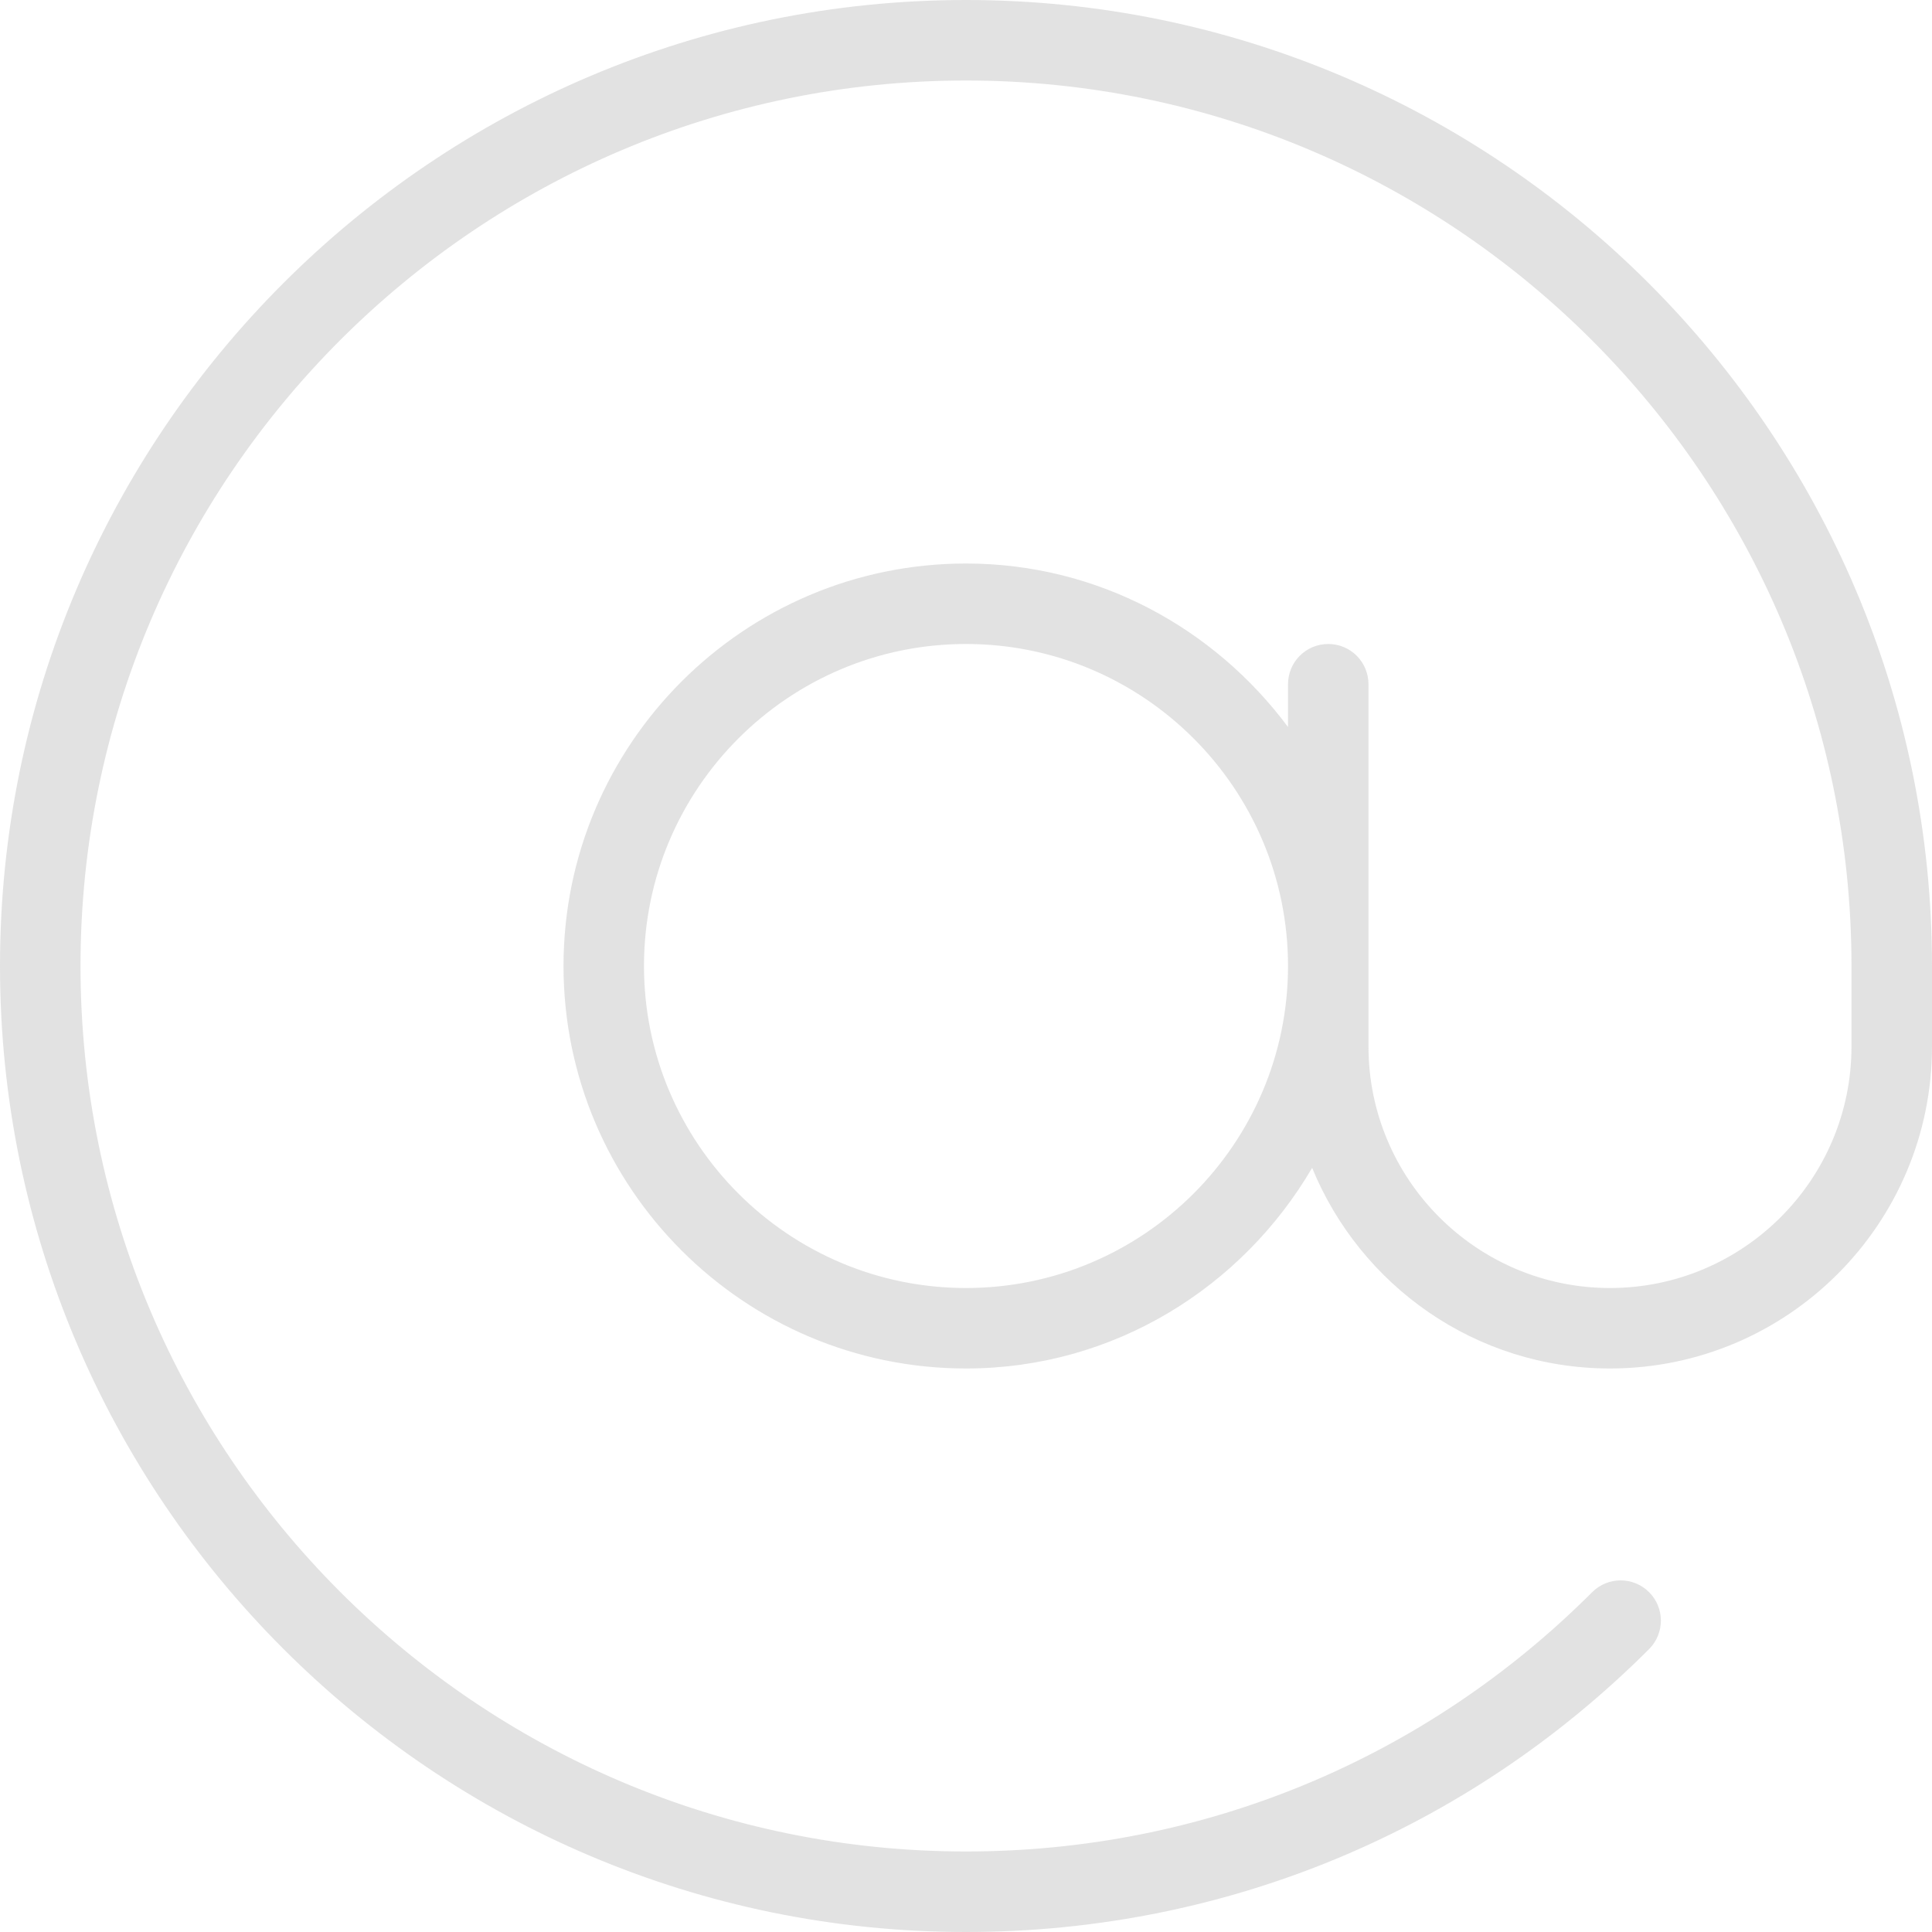
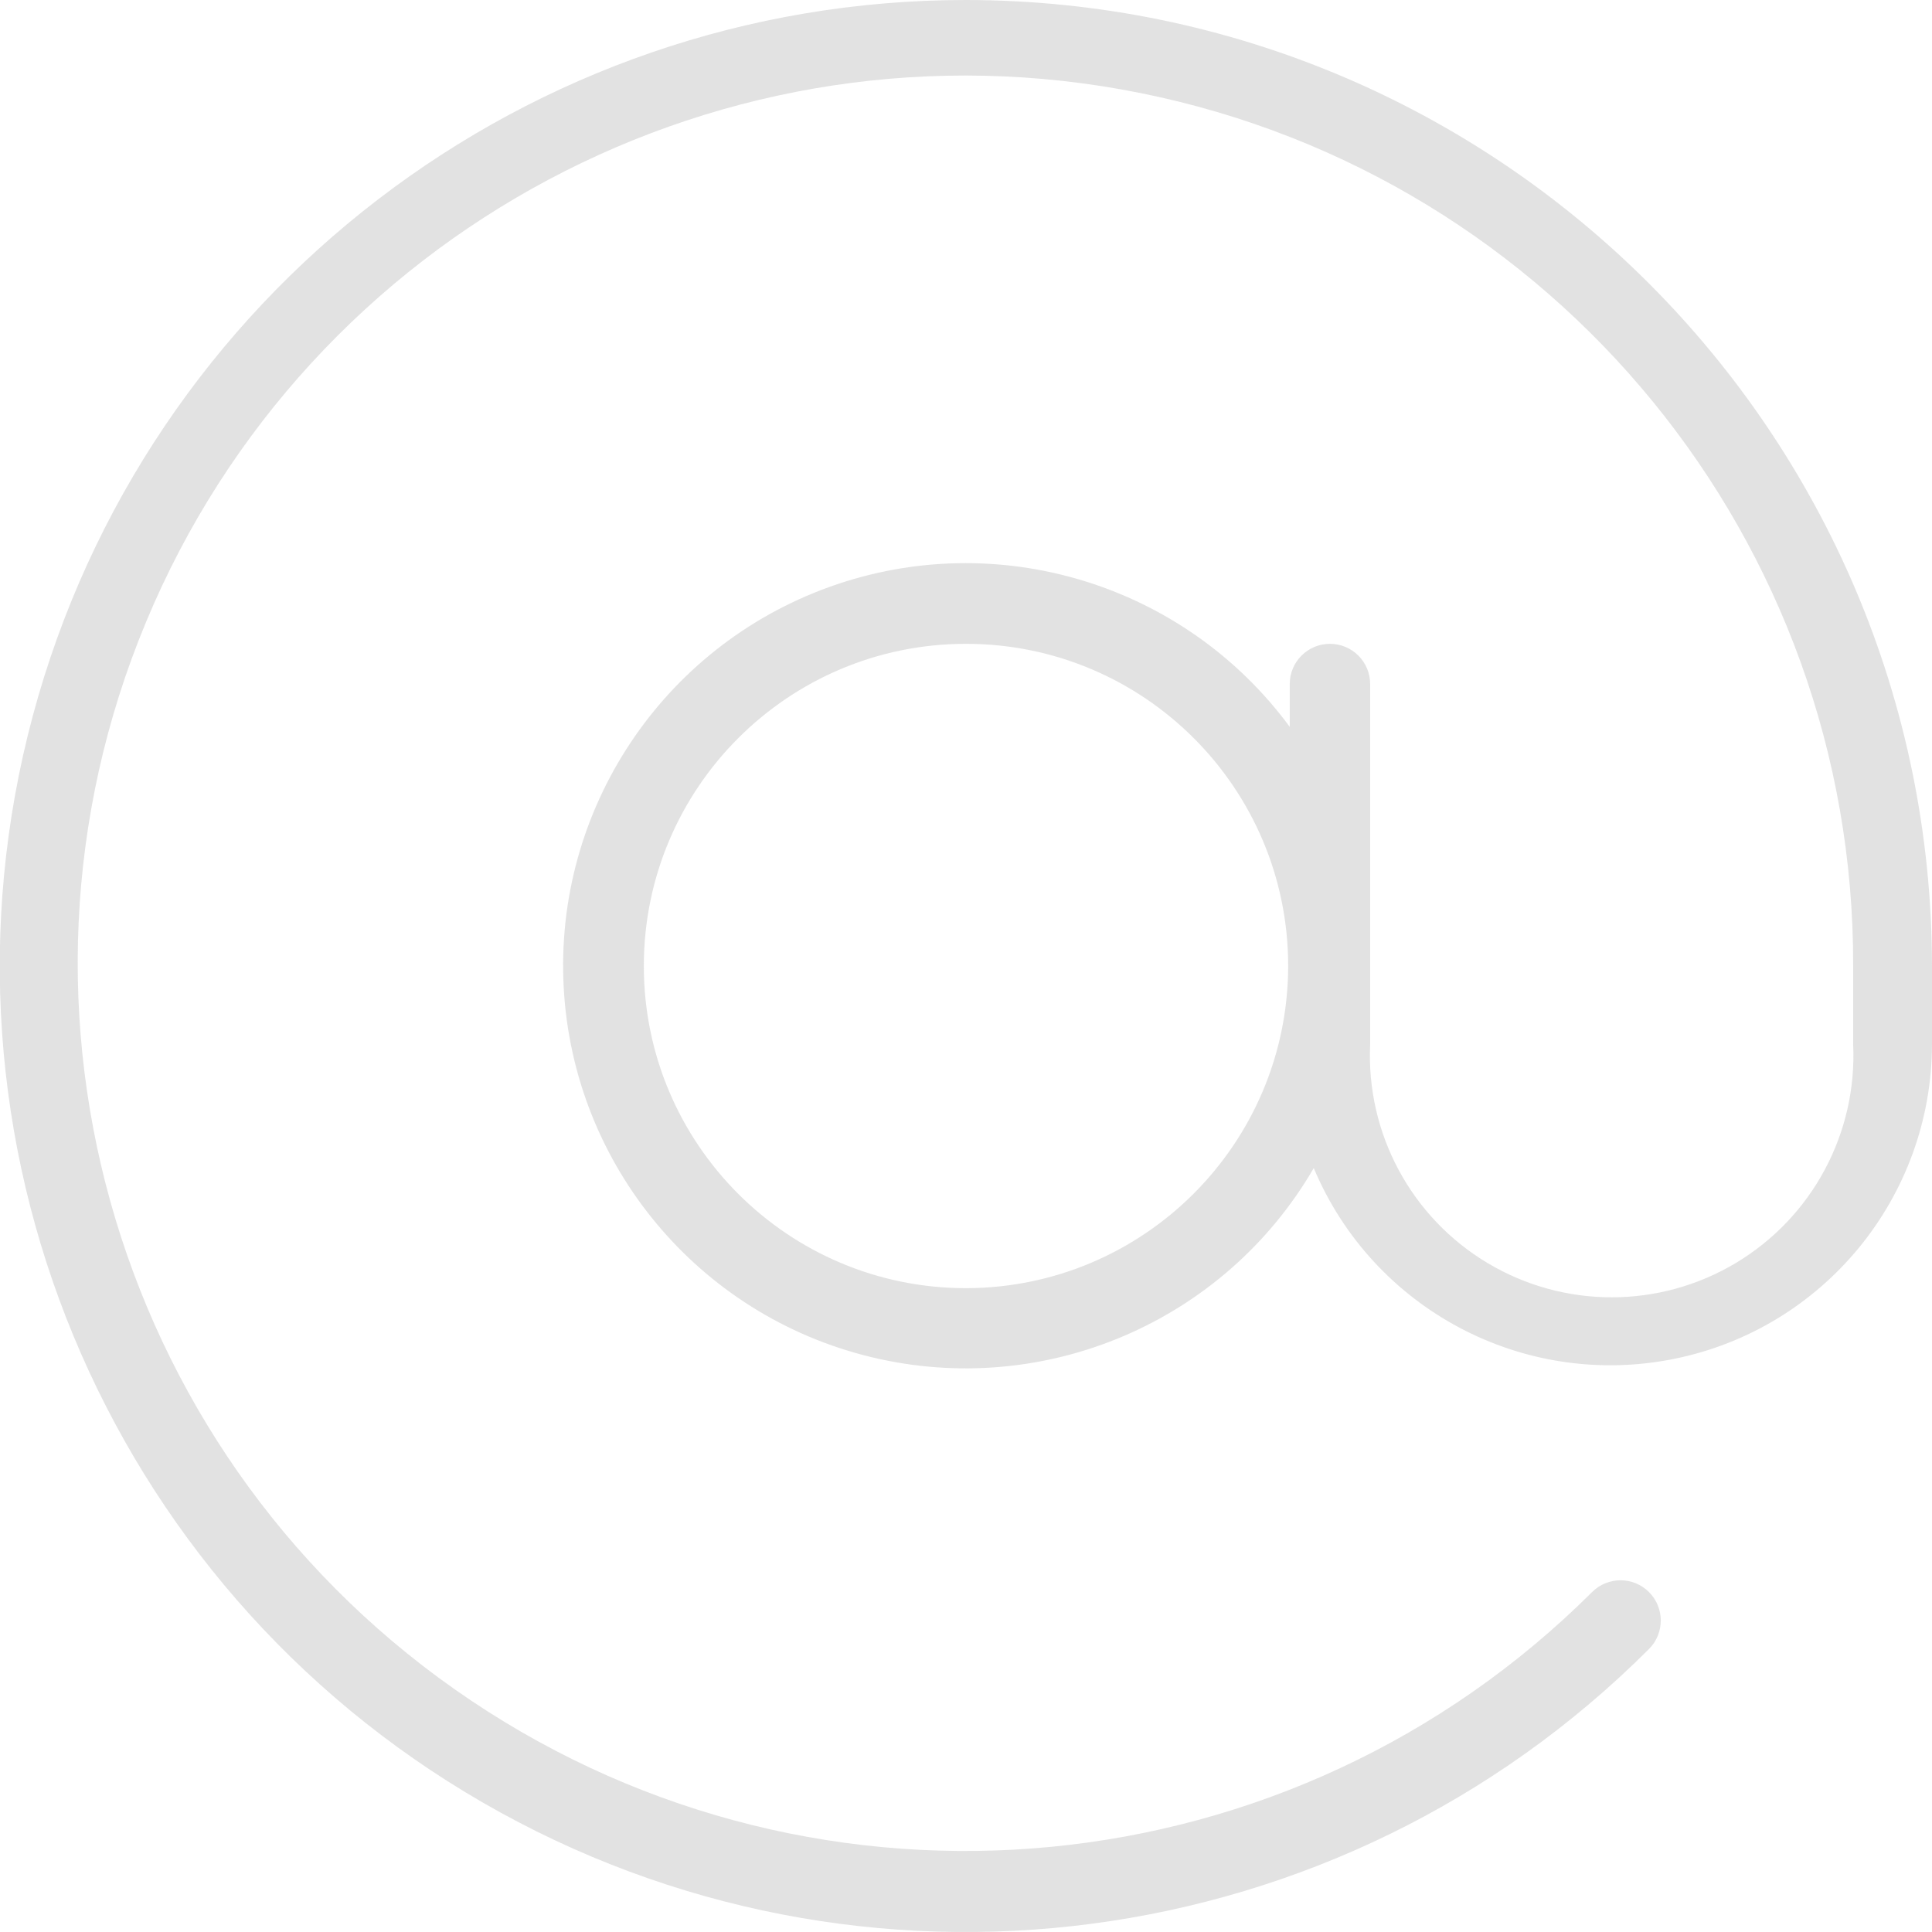
- <svg xmlns="http://www.w3.org/2000/svg" width="37" height="37" viewBox="0 0 37 37" fill="none">
-   <path d="M18.5 0C8.299 0 0 8.299 0 18.5C0 28.701 8.299 37 18.5 37C23.442 37 28.087 35.076 31.582 31.582C31.883 31.28 31.883 30.793 31.582 30.492C31.28 30.191 30.793 30.191 30.492 30.492C27.289 33.695 23.03 35.458 18.5 35.458C9.149 35.458 1.542 27.851 1.542 18.5C1.542 9.149 9.149 1.542 18.5 1.542C27.851 1.542 35.458 9.149 35.458 18.5V20.042C35.458 22.592 33.384 24.667 30.833 24.667C28.283 24.667 26.208 22.592 26.208 20.042V13.104C26.208 12.678 25.864 12.333 25.438 12.333C25.011 12.333 24.667 12.678 24.667 13.104V13.923C23.26 12.034 21.03 10.792 18.5 10.792C14.25 10.792 10.792 14.25 10.792 18.5C10.792 22.75 14.25 26.208 18.5 26.208C21.335 26.208 23.79 24.652 25.129 22.366C26.05 24.616 28.256 26.208 30.833 26.208C34.233 26.208 37 23.442 37 20.042V18.5C37 8.299 28.701 0 18.5 0ZM18.5 24.667C15.1 24.667 12.333 21.9 12.333 18.5C12.333 15.1 15.1 12.333 18.5 12.333C21.9 12.333 24.667 15.1 24.667 18.5C24.667 21.9 21.9 24.667 18.5 24.667Z" fill="#6F6F6F" fill-opacity="0.2" />
+ <svg xmlns="http://www.w3.org/2000/svg" viewBox="0 0 37 37">
+   <defs>
+     <style>.cls-1{fill:#6f6f6f;fill-opacity:0.2;}</style>
+   </defs>
+   <g id="Слой_2" data-name="Слой 2">
+     <g id="Слой_1-2" data-name="Слой 1">
+       <path class="cls-1" d="M18.5,0A18.5,18.5,0,1,0,31.58,31.58a.77.77,0,0,0-1.09-1.09,17,17,0,1,1,5-12V20a4.63,4.63,0,1,1-9.25,0V13.1a.77.77,0,0,0-1.54,0v.82a7.71,7.71,0,1,0,.46,8.45A6.16,6.16,0,0,0,37,20V18.5A18.52,18.52,0,0,0,18.5,0Zm0,24.67a6.17,6.17,0,1,1,6.17-6.17A6.18,6.18,0,0,1,18.5,24.67Z" />
+     </g>
+   </g>
</svg>
